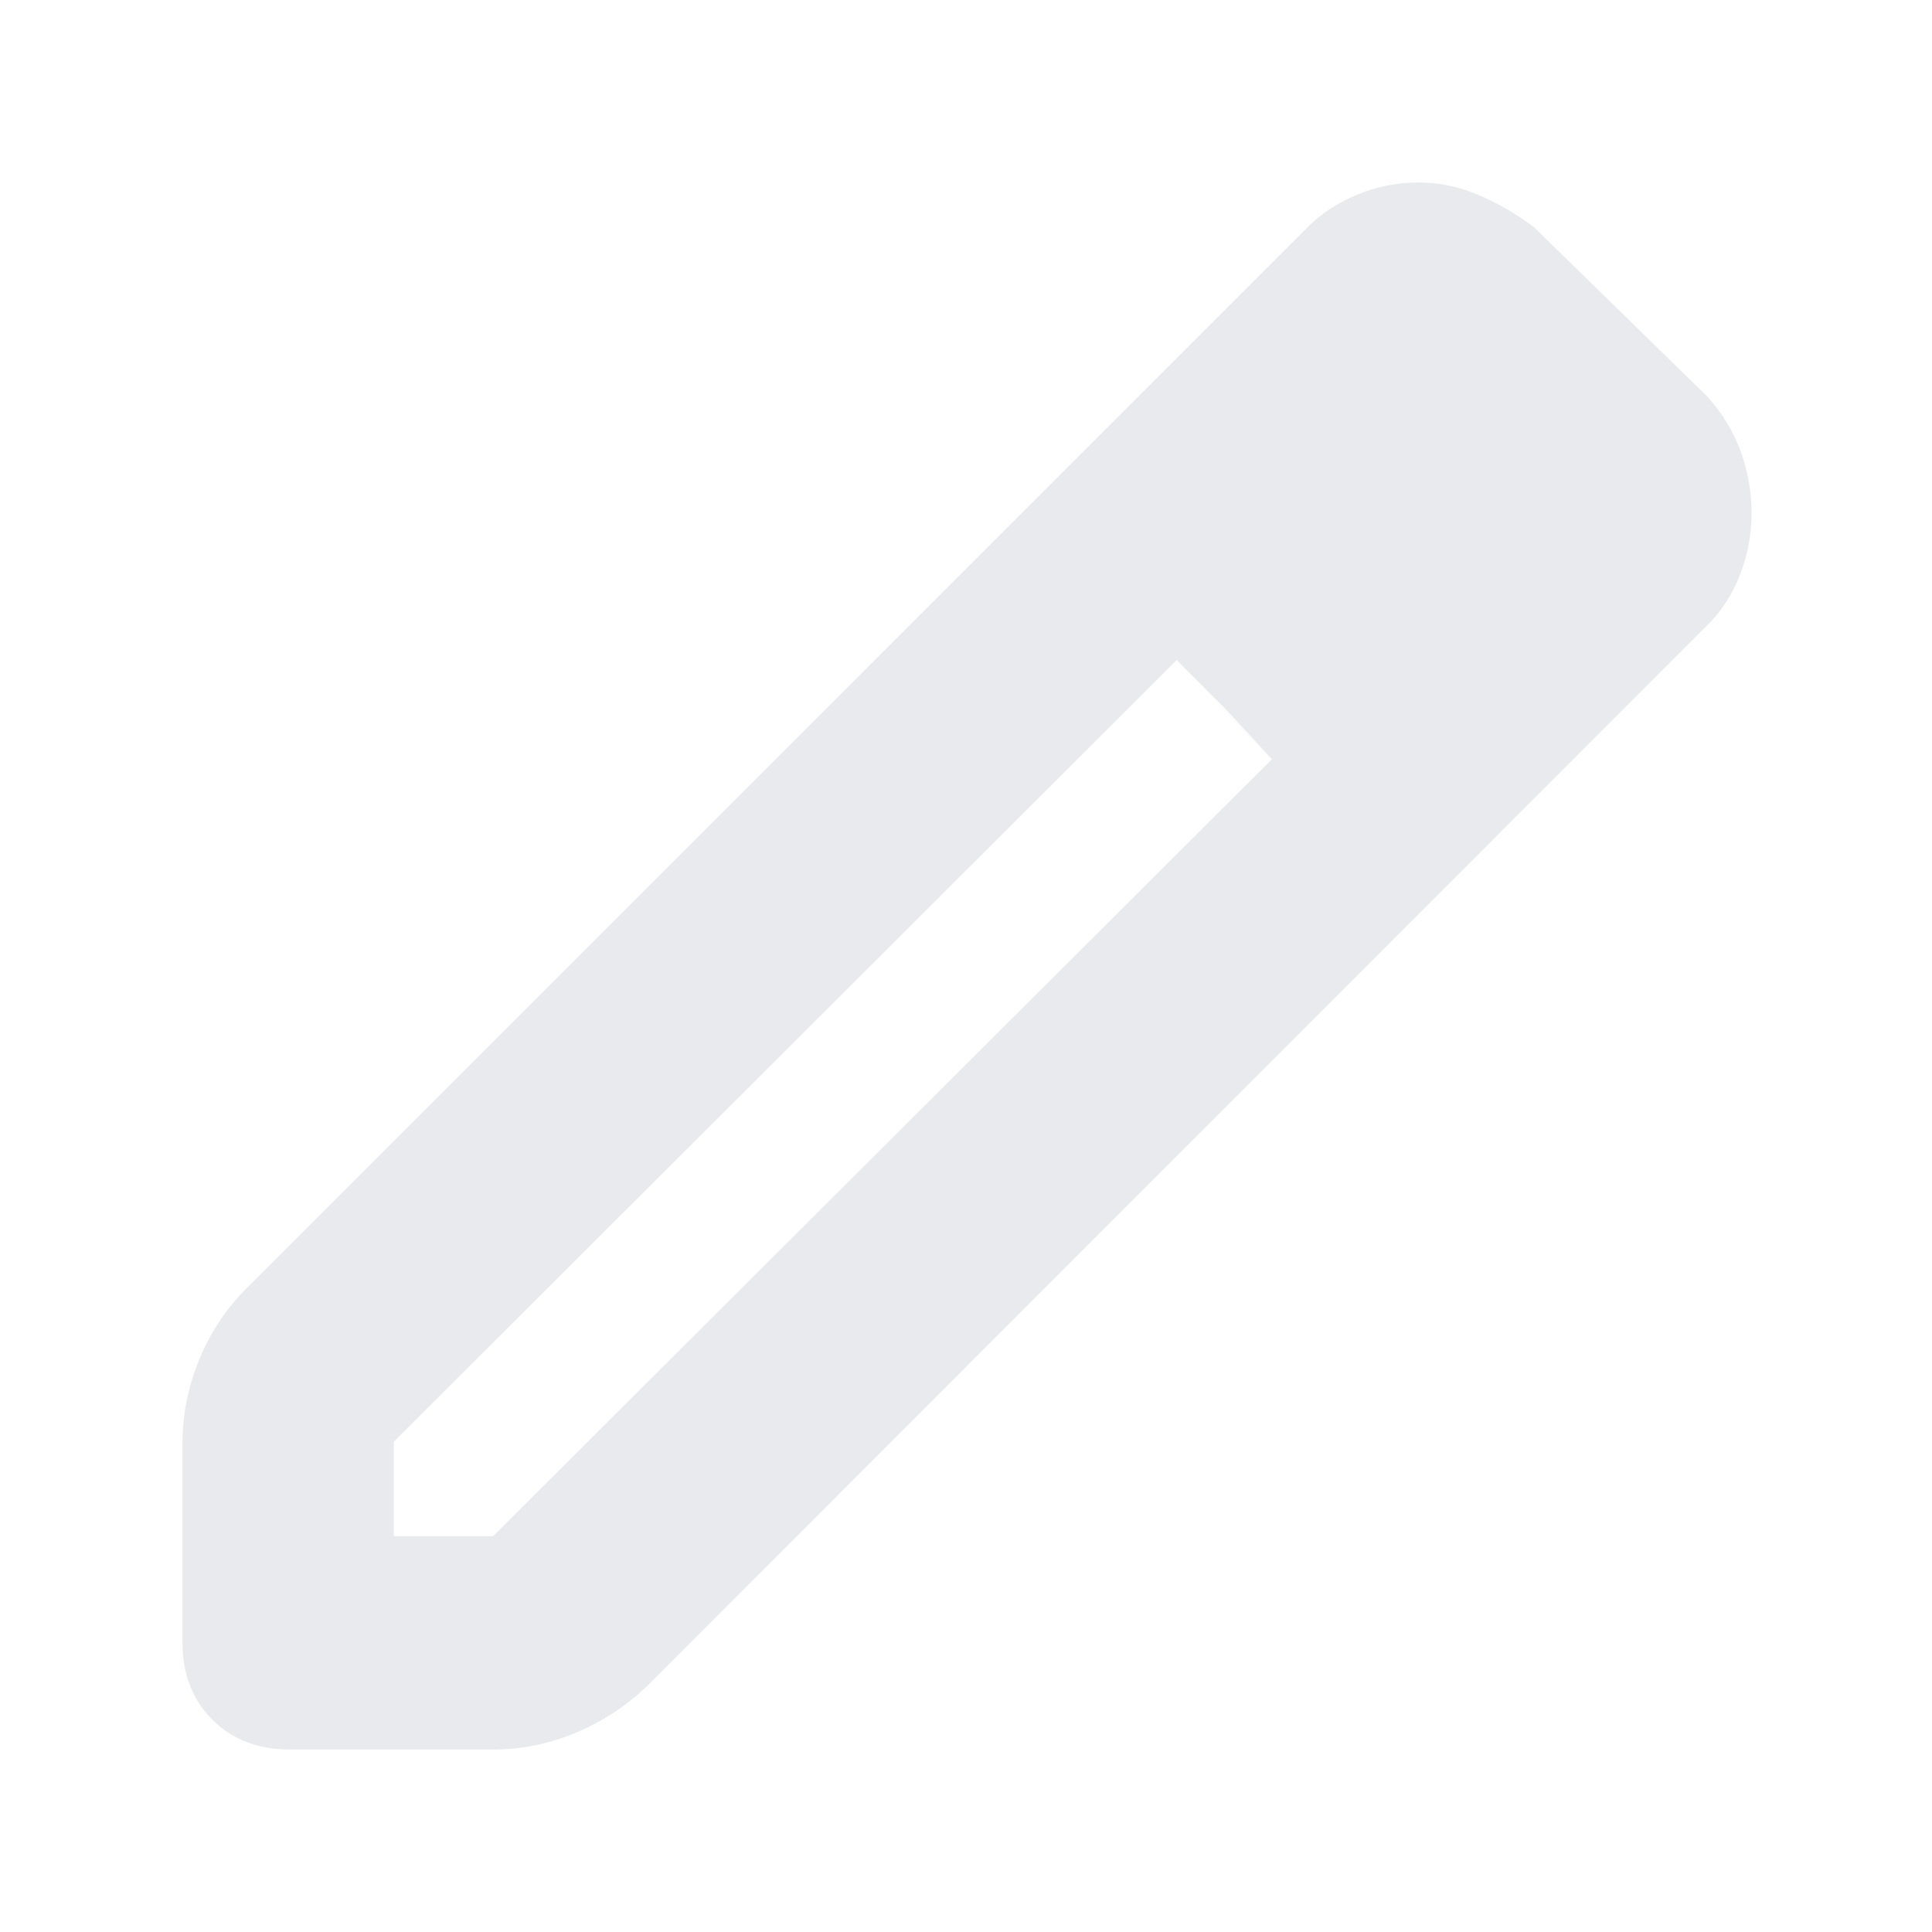
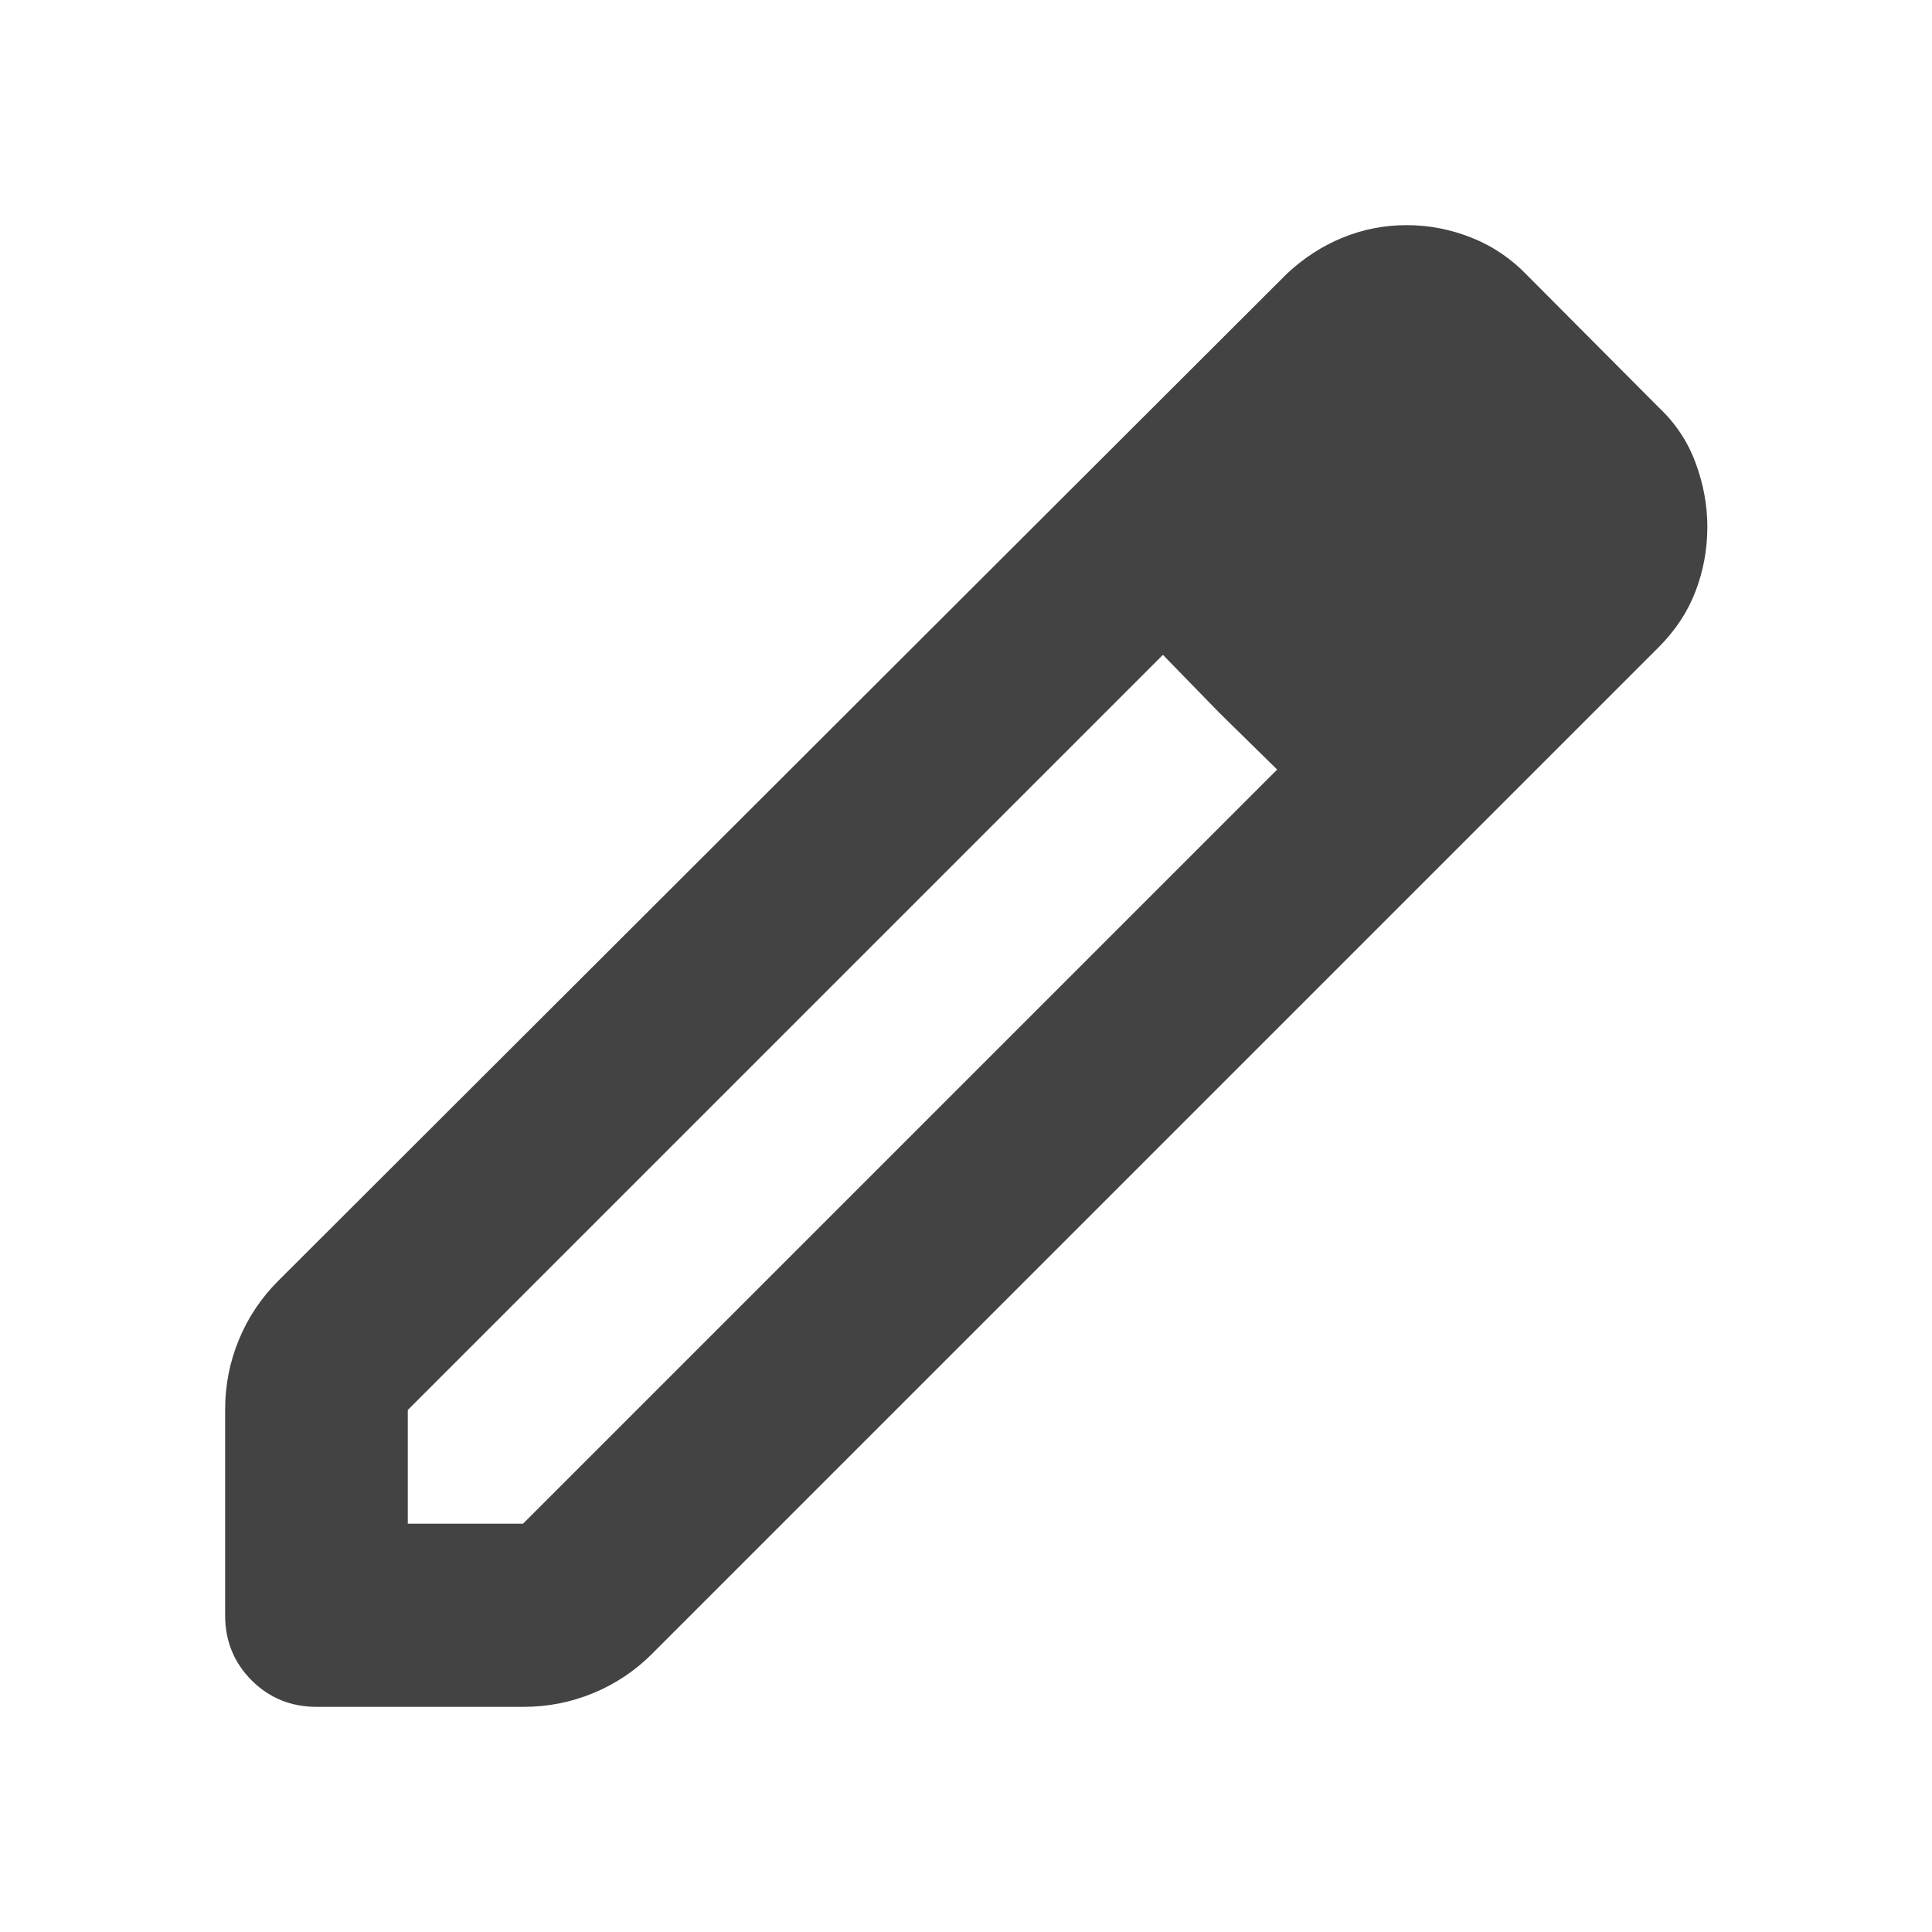
- <svg xmlns="http://www.w3.org/2000/svg" height="24px" viewBox="0 -960 960 960" width="24px" fill="#e8eaed">
-   <path d="M195.67-196.67H245l387-386.07L584.67-632l-389 388.4v46.93ZM144-90.67q-23.67 0-38.5-14.83-14.83-14.83-14.83-38.5v-99q0-20.95 8.16-41.04 8.17-20.1 23.17-35.29l527.33-527.32q10-10.35 24.8-16.52 14.8-6.16 30.54-6.16 15.4 0 29.87 6.16Q749-857 762-847.33L848.33-763q11.34 12.67 16.67 27.48 5.33 14.82 5.33 30.47 0 16.05-5.83 30.88-5.83 14.84-16.33 25L321.33-122q-15.86 15-35.62 23.17-19.76 8.16-40.71 8.16H144Zm610.67-615-47.34-48 47.34 48Zm-146 97.67-24-24L632-583l-23.33-25Z" />
+ <svg xmlns="http://www.w3.org/2000/svg" height="24px" viewBox="0 -960 960 960" width="24px" fill="#434343">
+   <path d="M202.63-202.87h57.24l374.74-374.74-56.76-57-375.22 375.22v56.52Zm-45.26 91q-19.15 0-32.33-13.17-13.17-13.18-13.17-32.33v-102.26q0-18.15 6.84-34.69 6.83-16.53 19.51-29.2l501.17-500.41q12.48-11.72 27.7-17.96 15.21-6.24 31.93-6.24 16.48 0 32.2 6.24 15.71 6.24 27.67 18.72l65.28 65.56q12.48 11.72 18.34 27.56 5.86 15.83 5.86 31.79 0 16.72-5.86 32.05-5.86 15.34-18.34 27.82L324-138.22q-12.67 12.68-29.21 19.51-16.53 6.84-34.68 6.84H157.37Zm597.37-586.39-56.24-56.48 56.24 56.48Zm-148.89 92.41-28-28.76 56.76 57-28.76-28.24Z" />
</svg>
